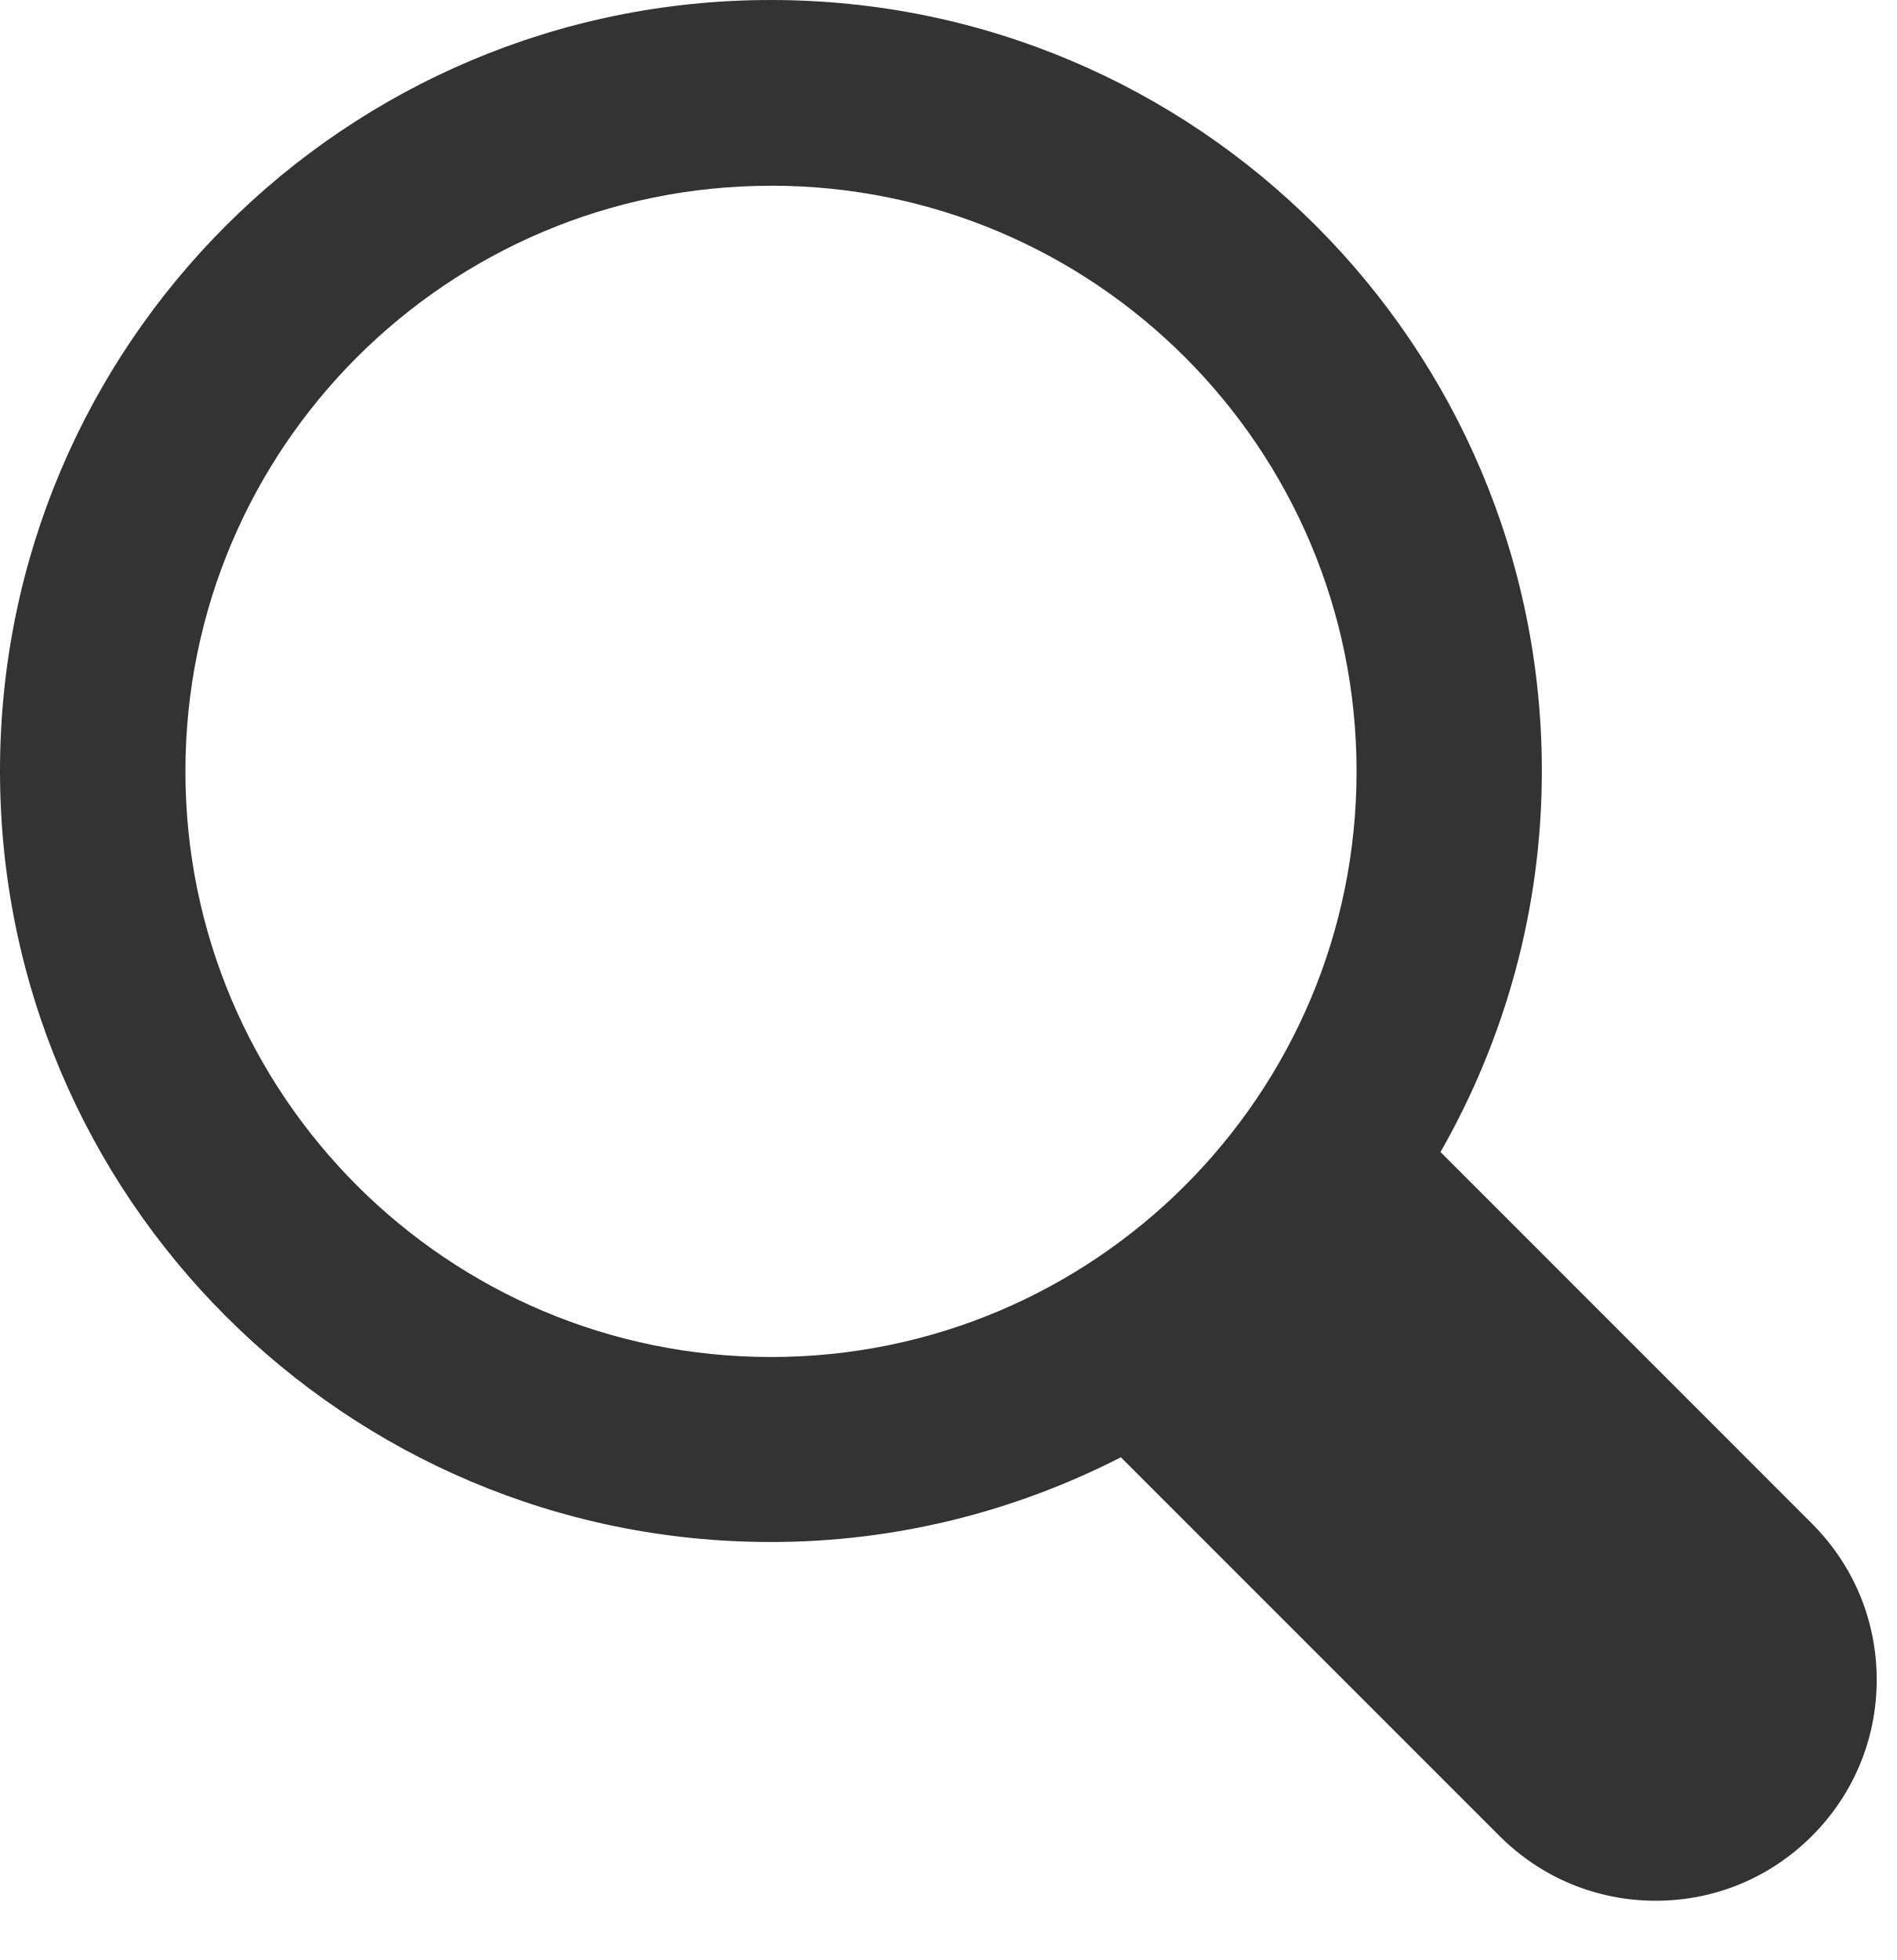
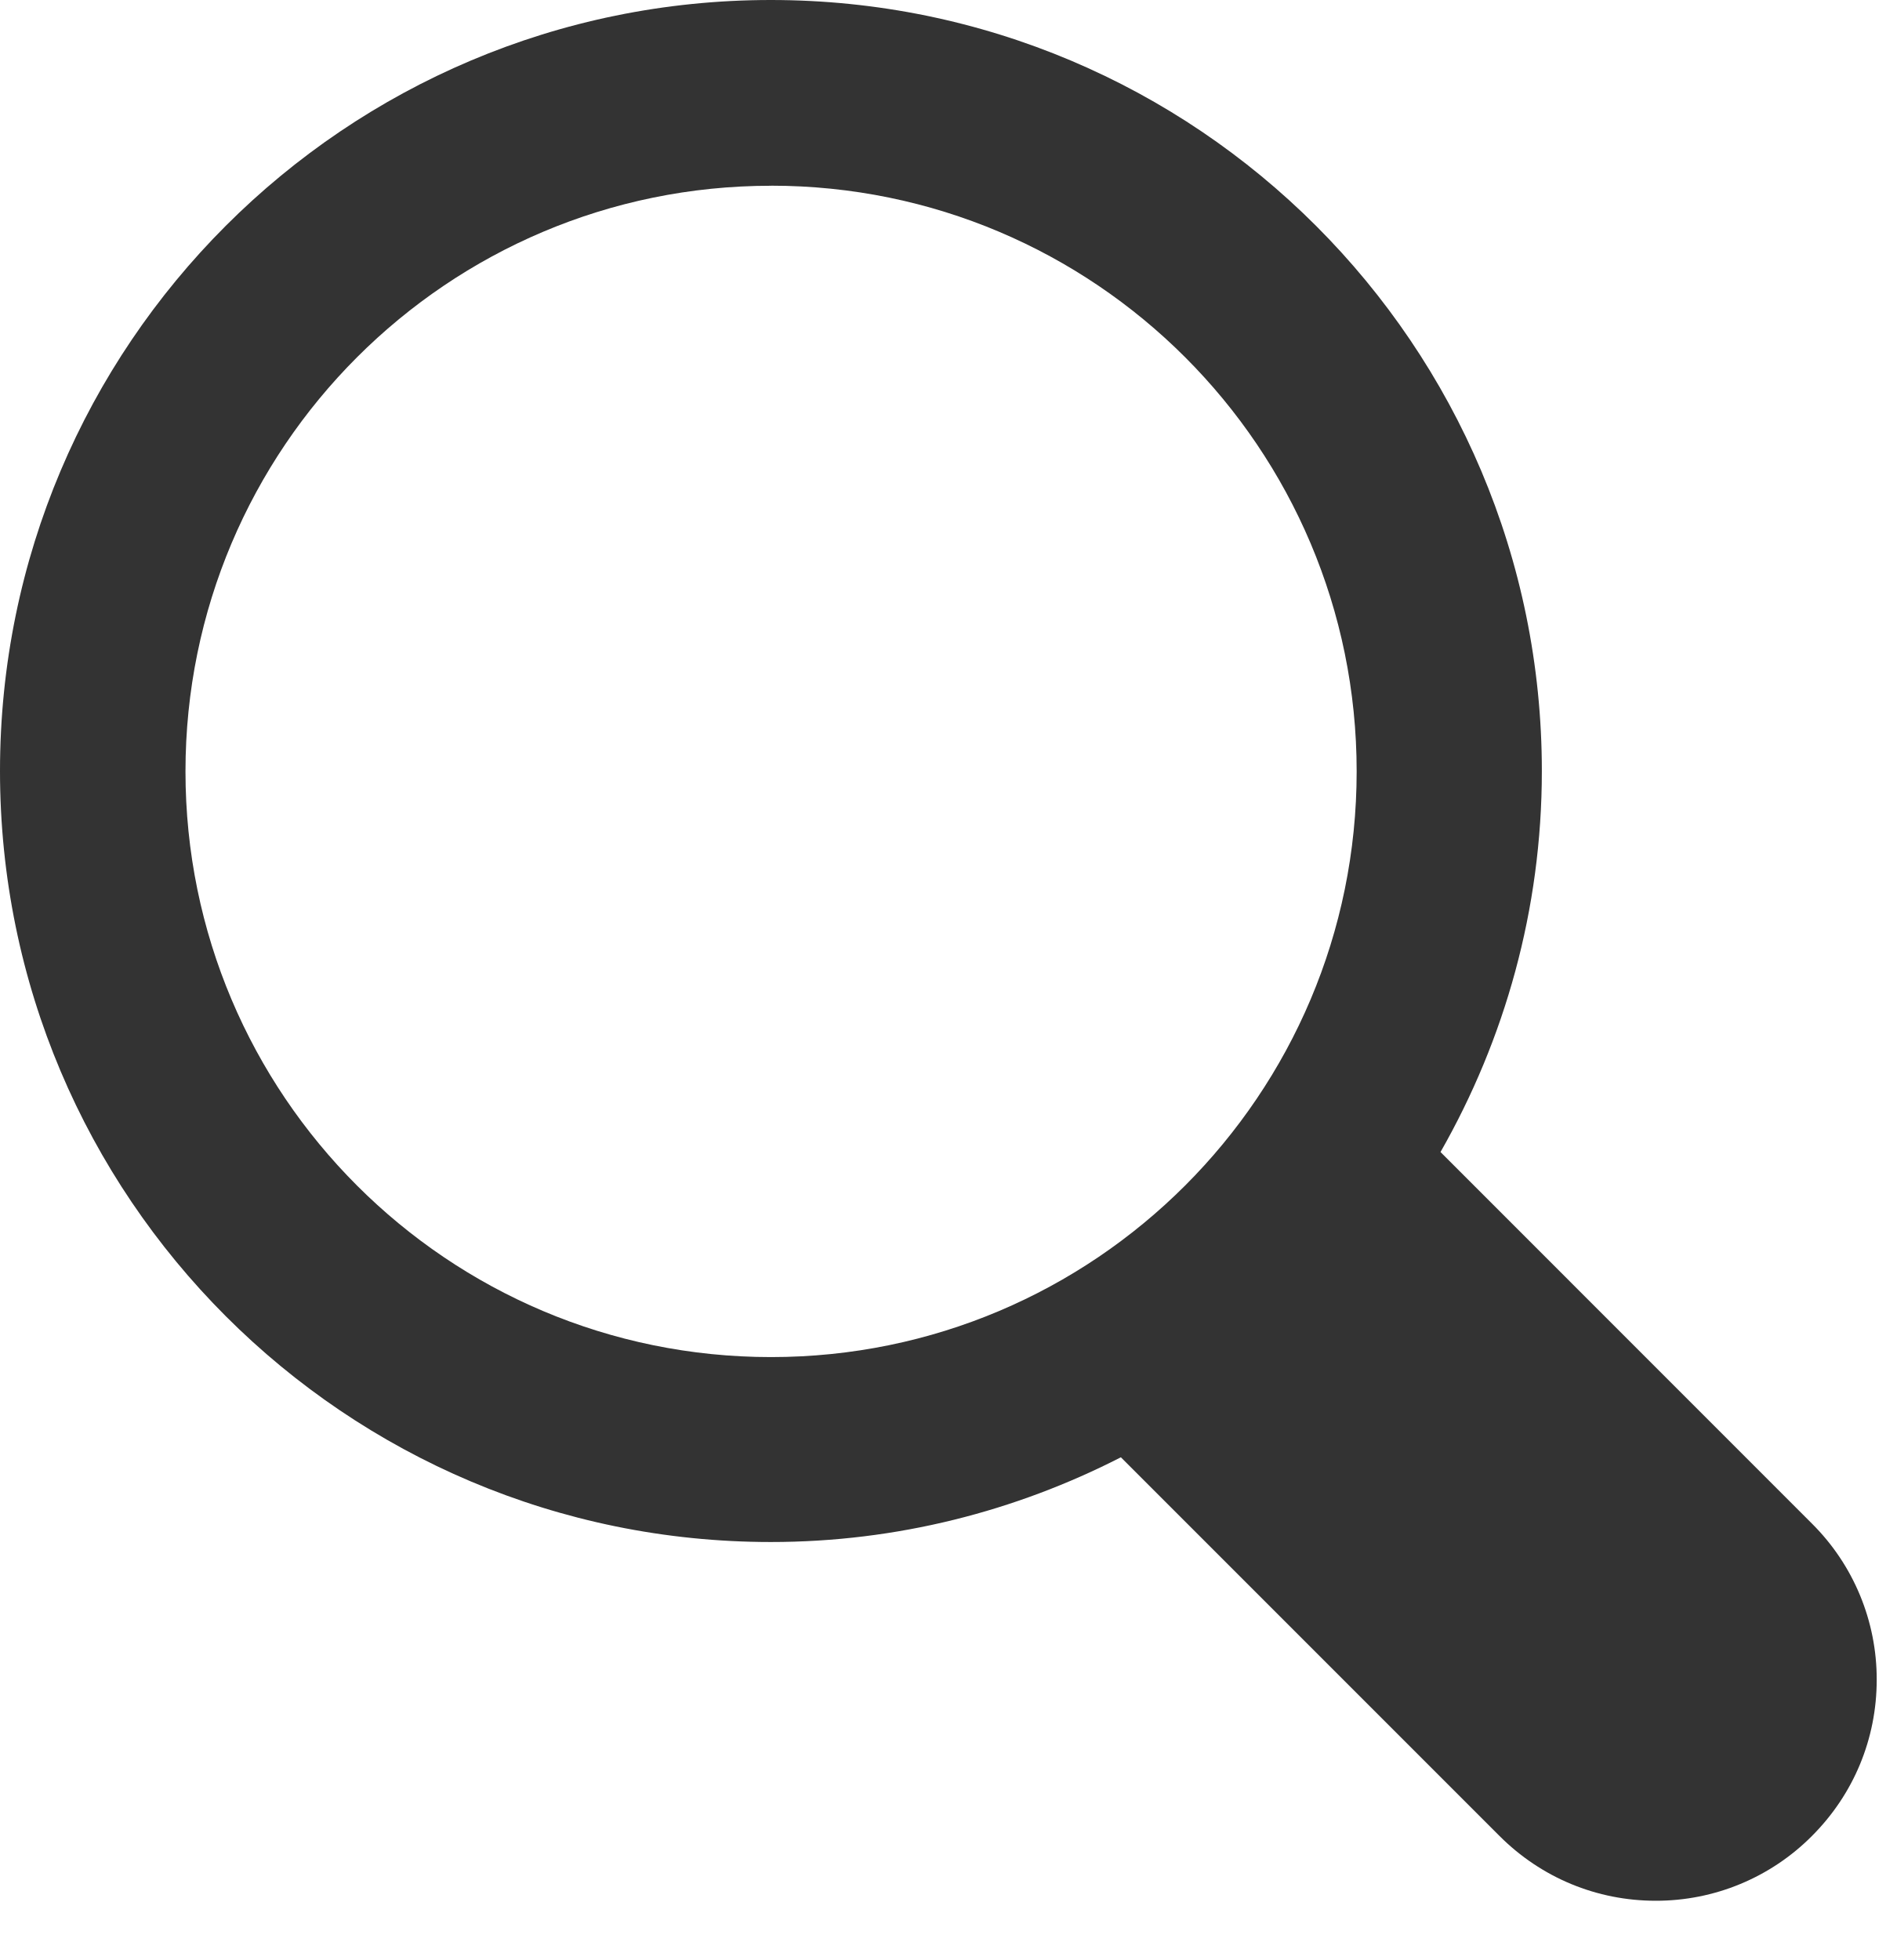
<svg xmlns="http://www.w3.org/2000/svg" baseProfile="full" height="31" width="30">
-   <path fill="#333" d="M29.687 26.568c0 .933-.364 1.81-1.024 2.47-.66.66-1.538 1.025-2.472 1.025-.932 0-1.81-.364-2.47-1.024l-5.99-5.99c-1.662.85-3.54 1.34-5.536 1.34C5.46 24.39 0 18.93 0 12.194S5.46 0 12.194 0C18.93 0 24.39 5.46 24.39 12.195c0 2.194-.588 4.247-1.603 6.026l5.876 5.877c.66.66 1.024 1.537 1.024 2.47zm-17.49-23.63c-5.117 0-9.264 4.147-9.264 9.262 0 5.116 4.147 9.263 9.263 9.263s9.263-4.147 9.263-9.263c0-5.115-4.148-9.263-9.264-9.263z" />
+   <path fill="#333" d="M29.687 26.568c0 .933-.364 1.81-1.024 2.47a3.475 3.475 0 0 1-2.472 1.025c-.932 0-1.81-.364-2.47-1.024l-5.99-5.99c-1.662.85-3.54 1.34-5.536 1.34C5.46 24.39 0 18.93 0 12.194S5.46 0 12.194 0C18.93 0 24.39 5.46 24.39 12.195c0 2.194-.588 4.247-1.603 6.026l5.876 5.877a3.47 3.47 0 0 1 1.024 2.47zm-17.49-23.63a9.263 9.263 0 1 0 0 18.526 9.263 9.263 0 0 0 0-18.527z" />
</svg>
